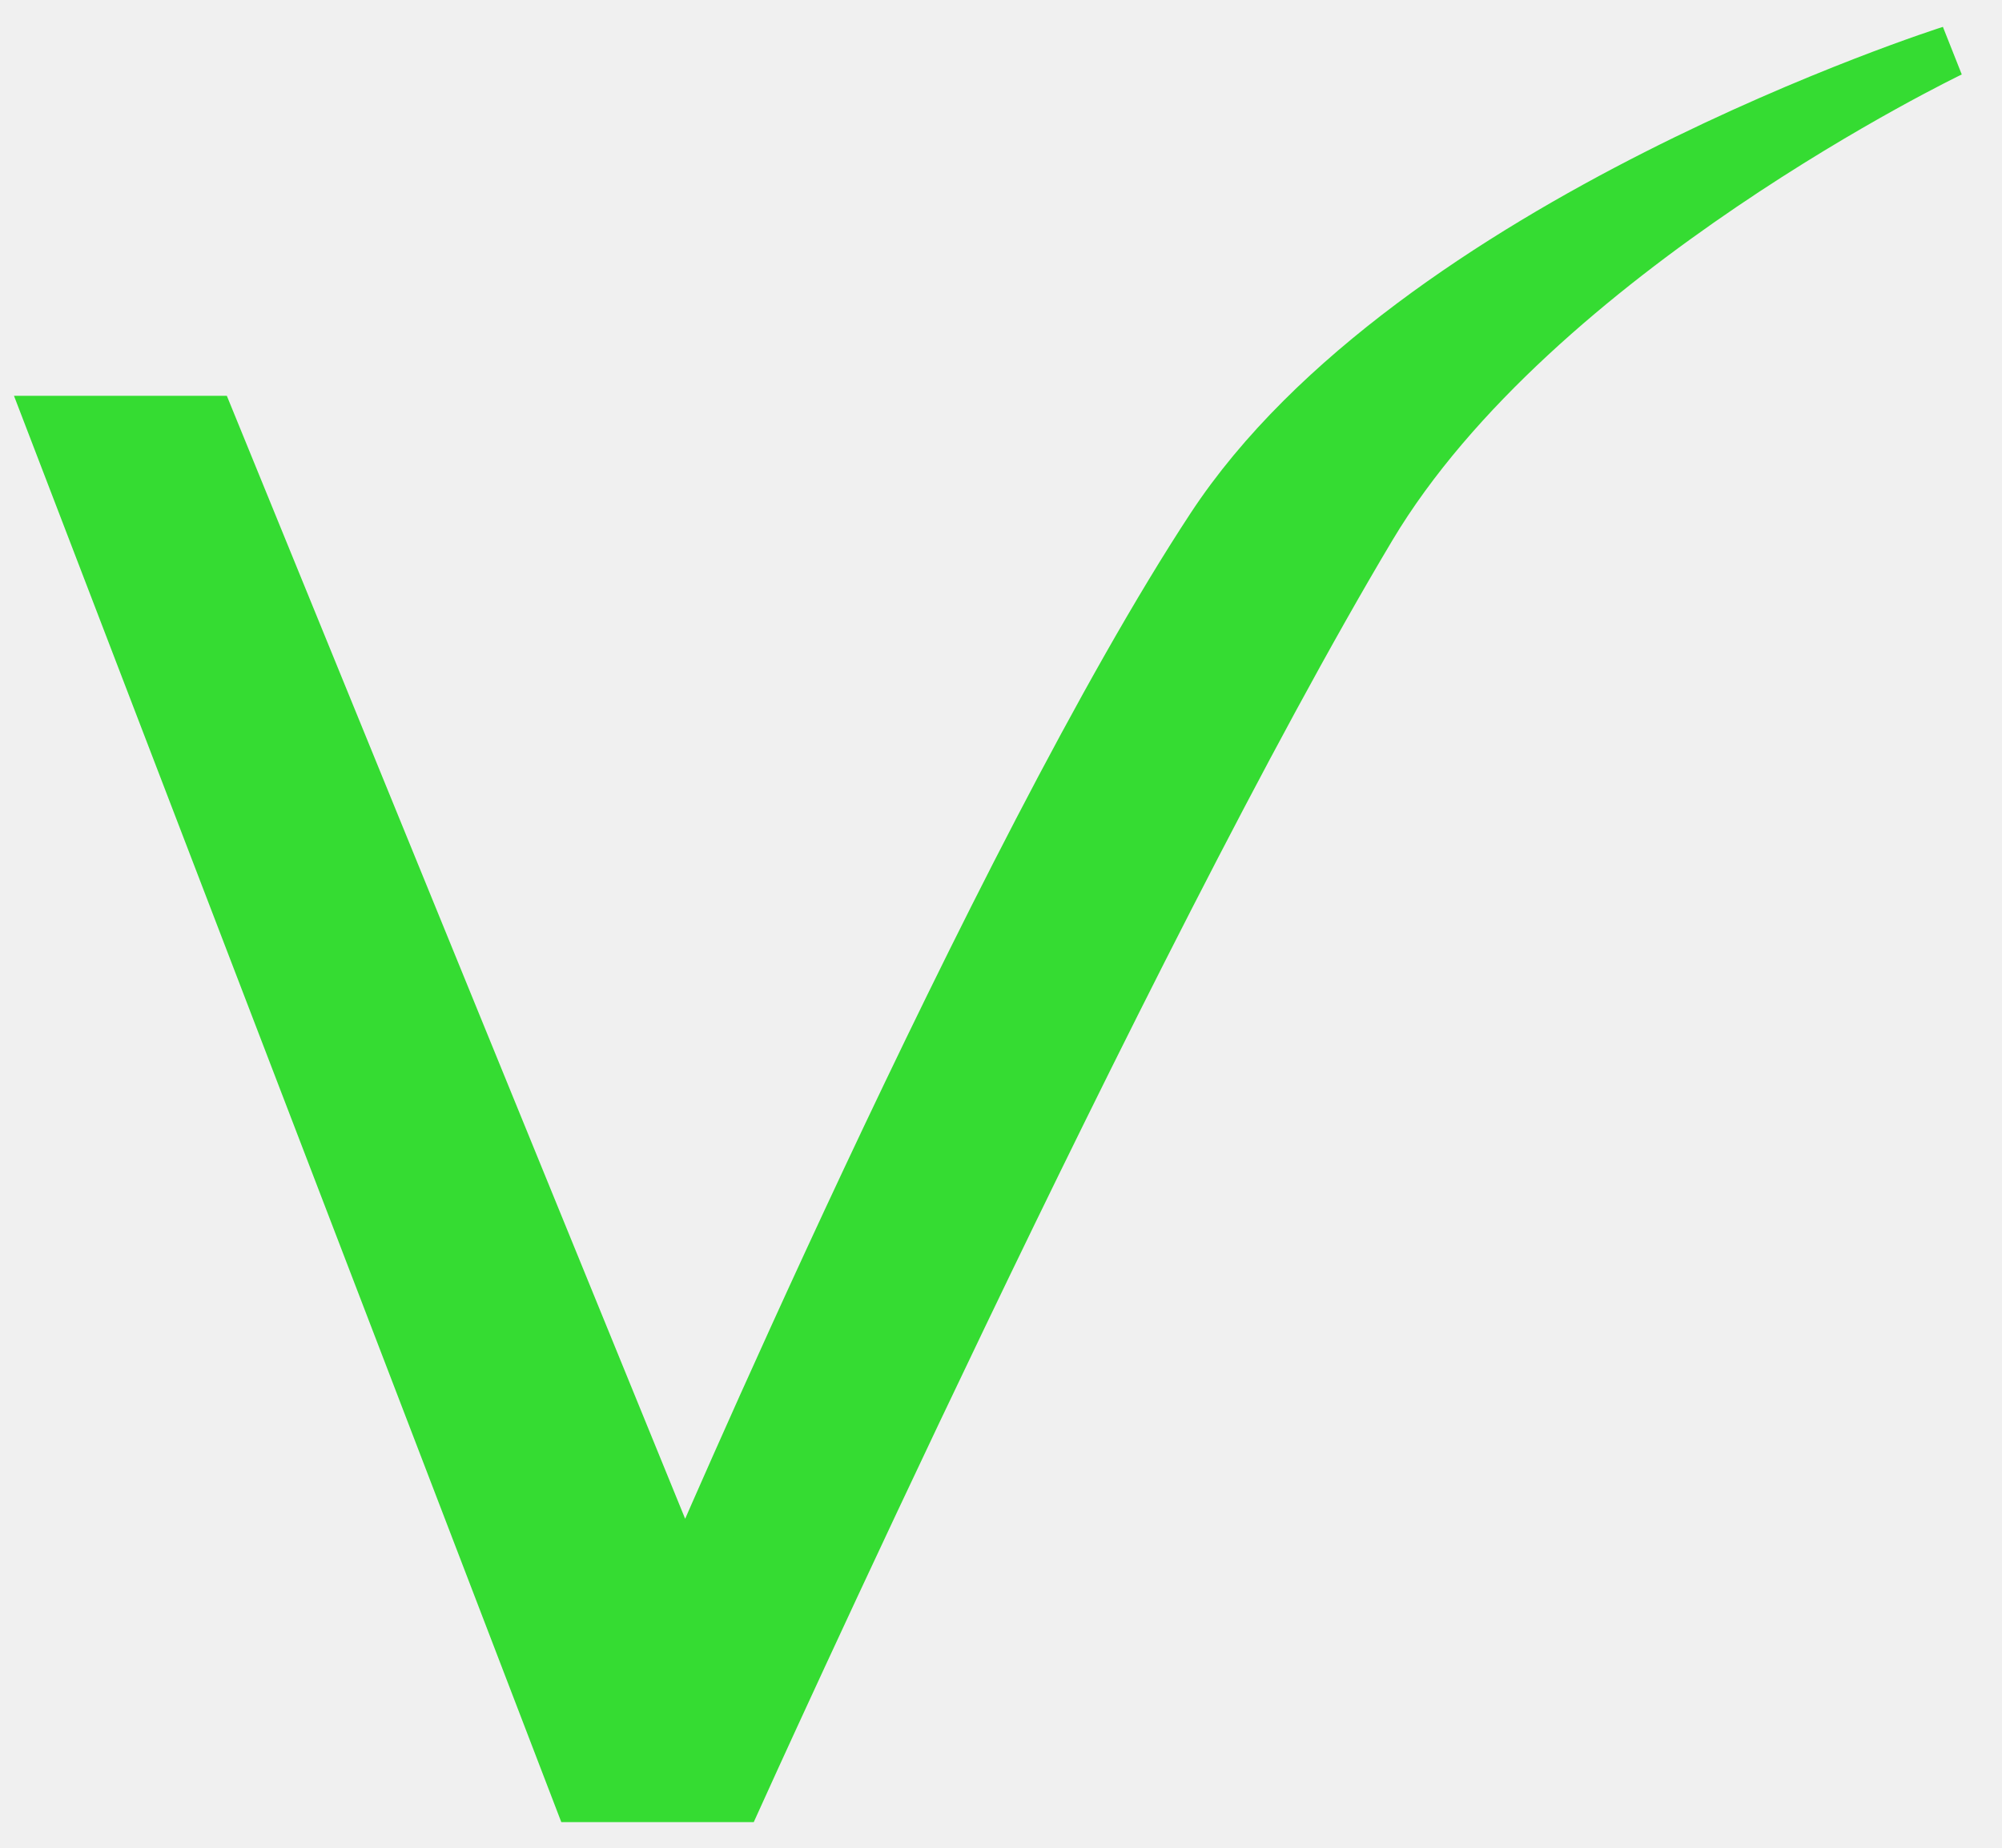
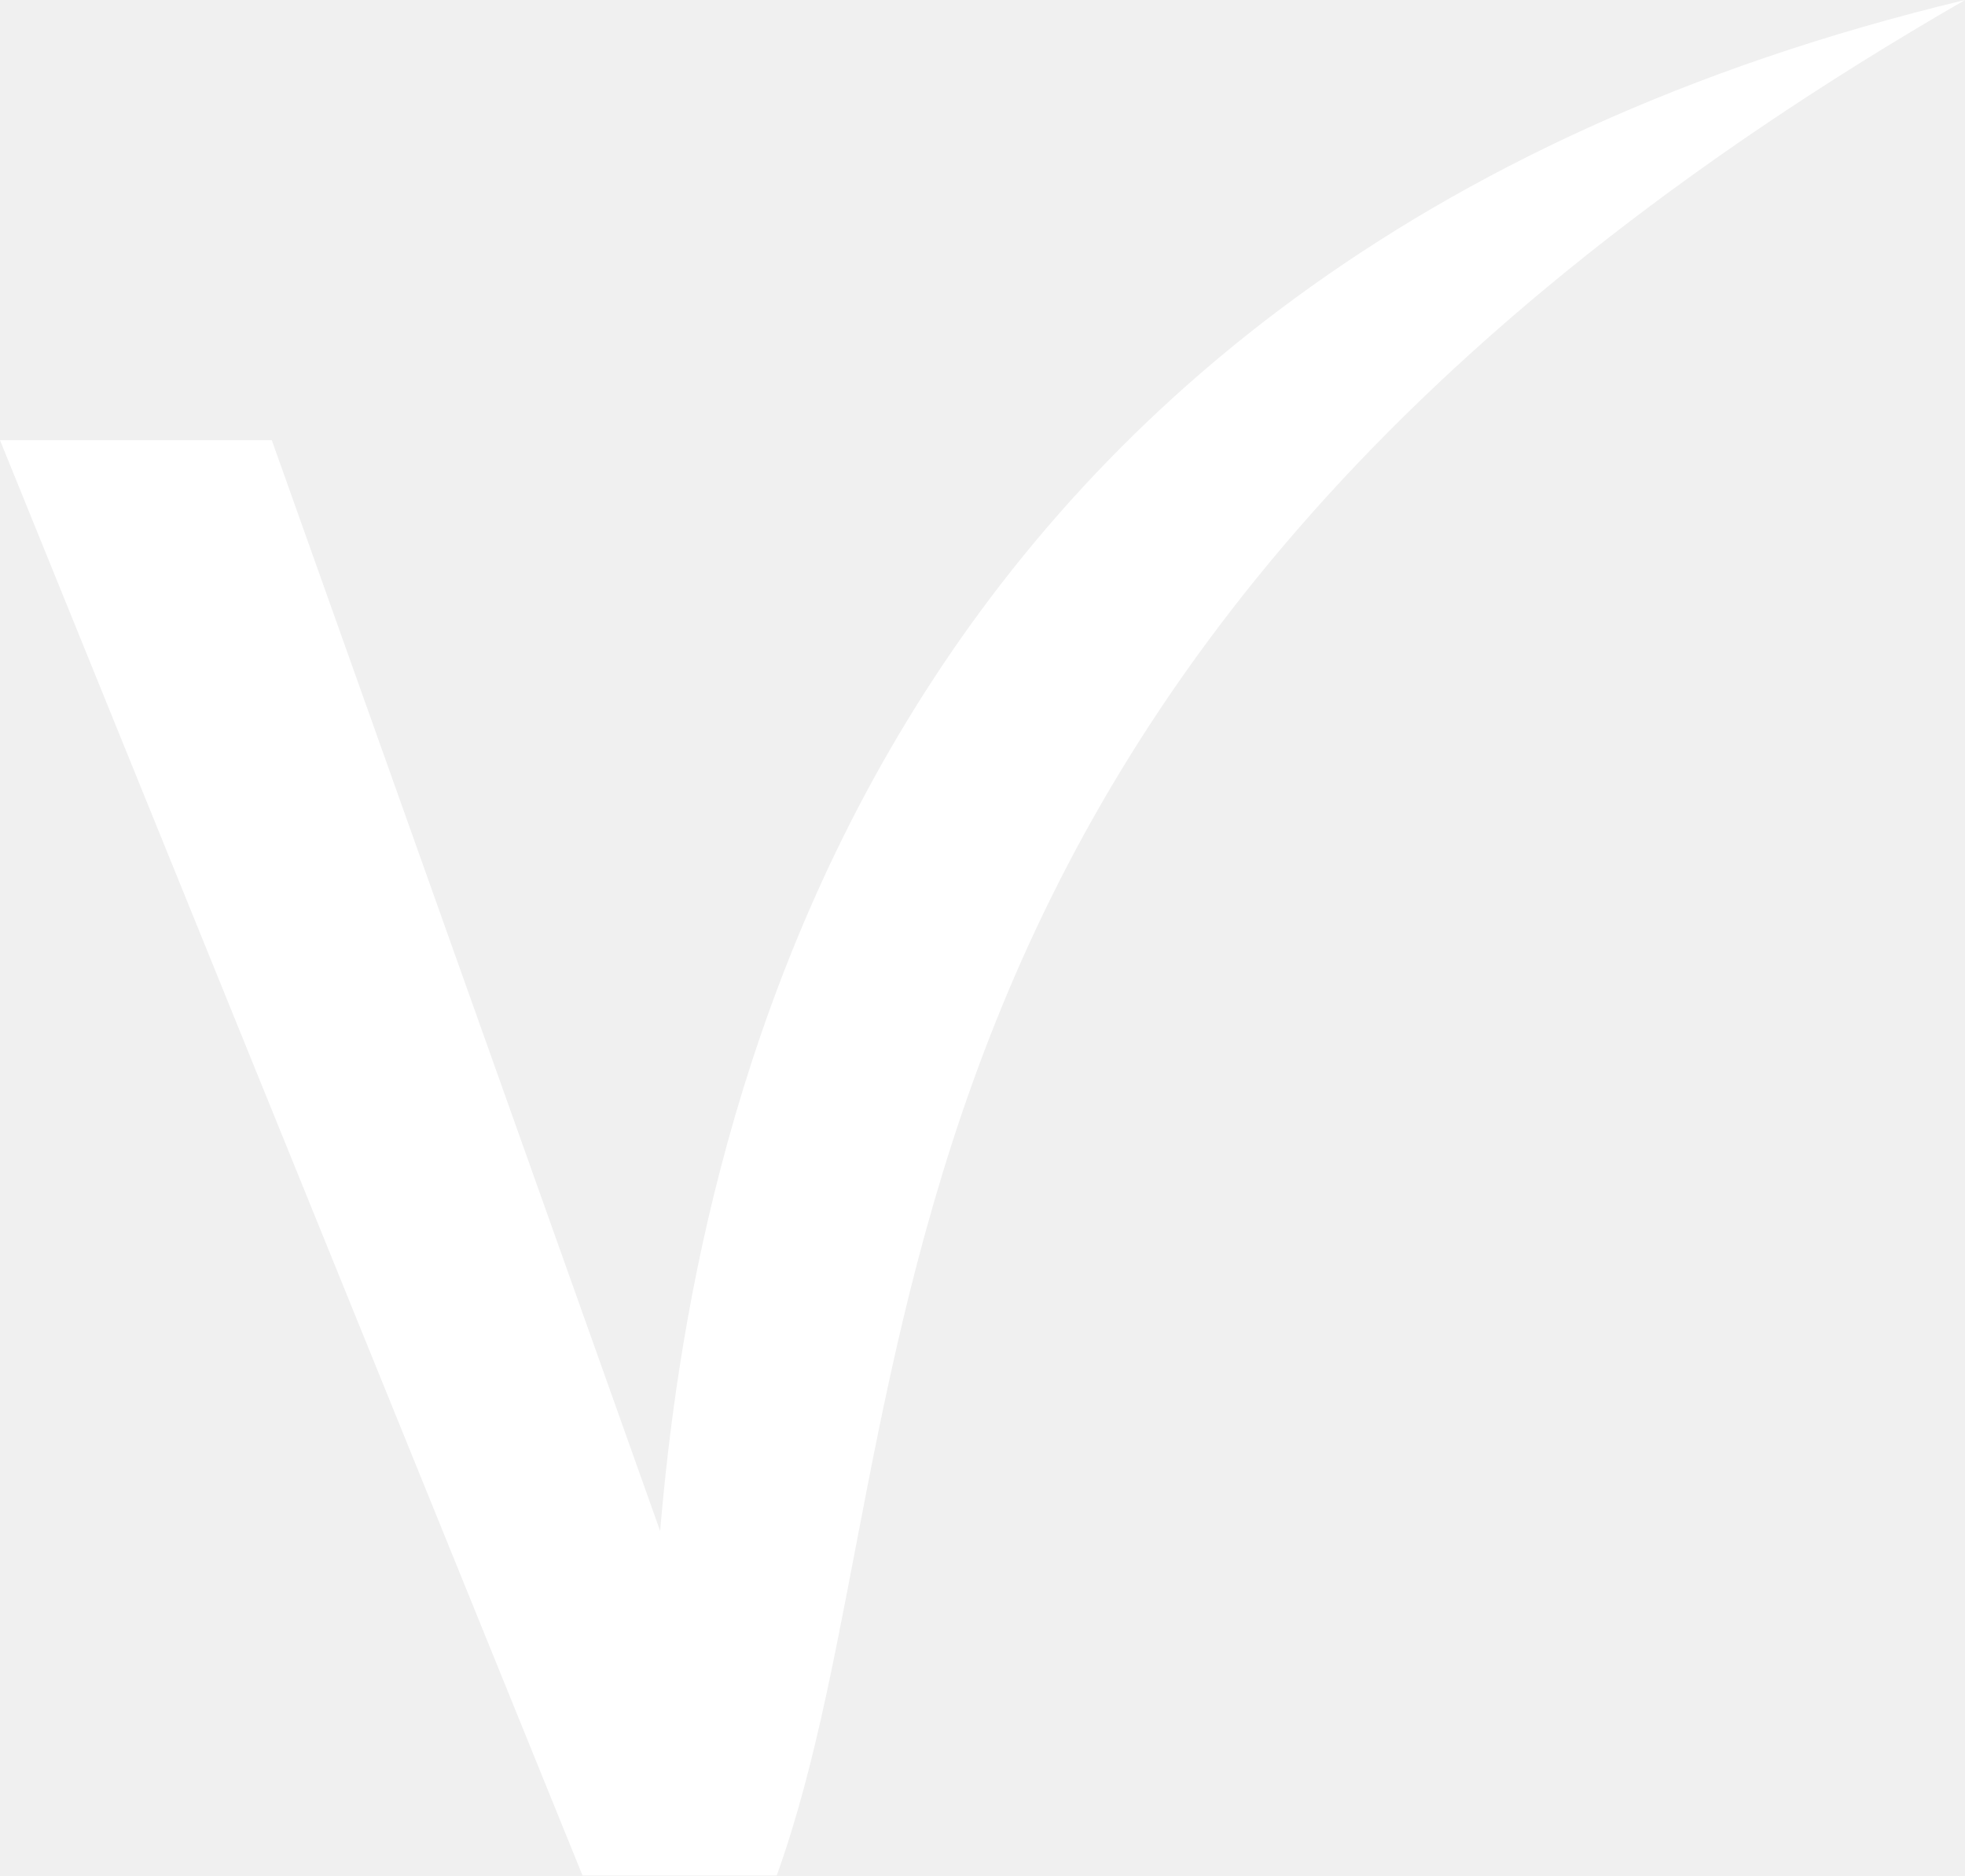
- <svg xmlns="http://www.w3.org/2000/svg" width="39" height="36" viewBox="0 0 39 36" fill="none">
-   <path d="M4.083 8.212H1L11.278 35H14.361C14.361 35 21.937 18.244 26.694 10.273C29.913 4.879 38 1 38 1C38 1 27.518 4.328 23.611 10.273C19.421 16.648 13.333 30.879 13.333 30.879L4.083 8.212Z" fill="#35DC32" stroke="#35DC32" stroke-linecap="round" />
+ <svg xmlns="http://www.w3.org/2000/svg" width="22" height="21" viewBox="0 0 22 21" fill="none">
+   <path d="M7.391 17.143C7.754 12.857 9.5 3 22 0C9 7.5 10.5 16 8.696 21H6.522L0 4.929H3.043L7.391 17.143Z" fill="white" />
</svg>
